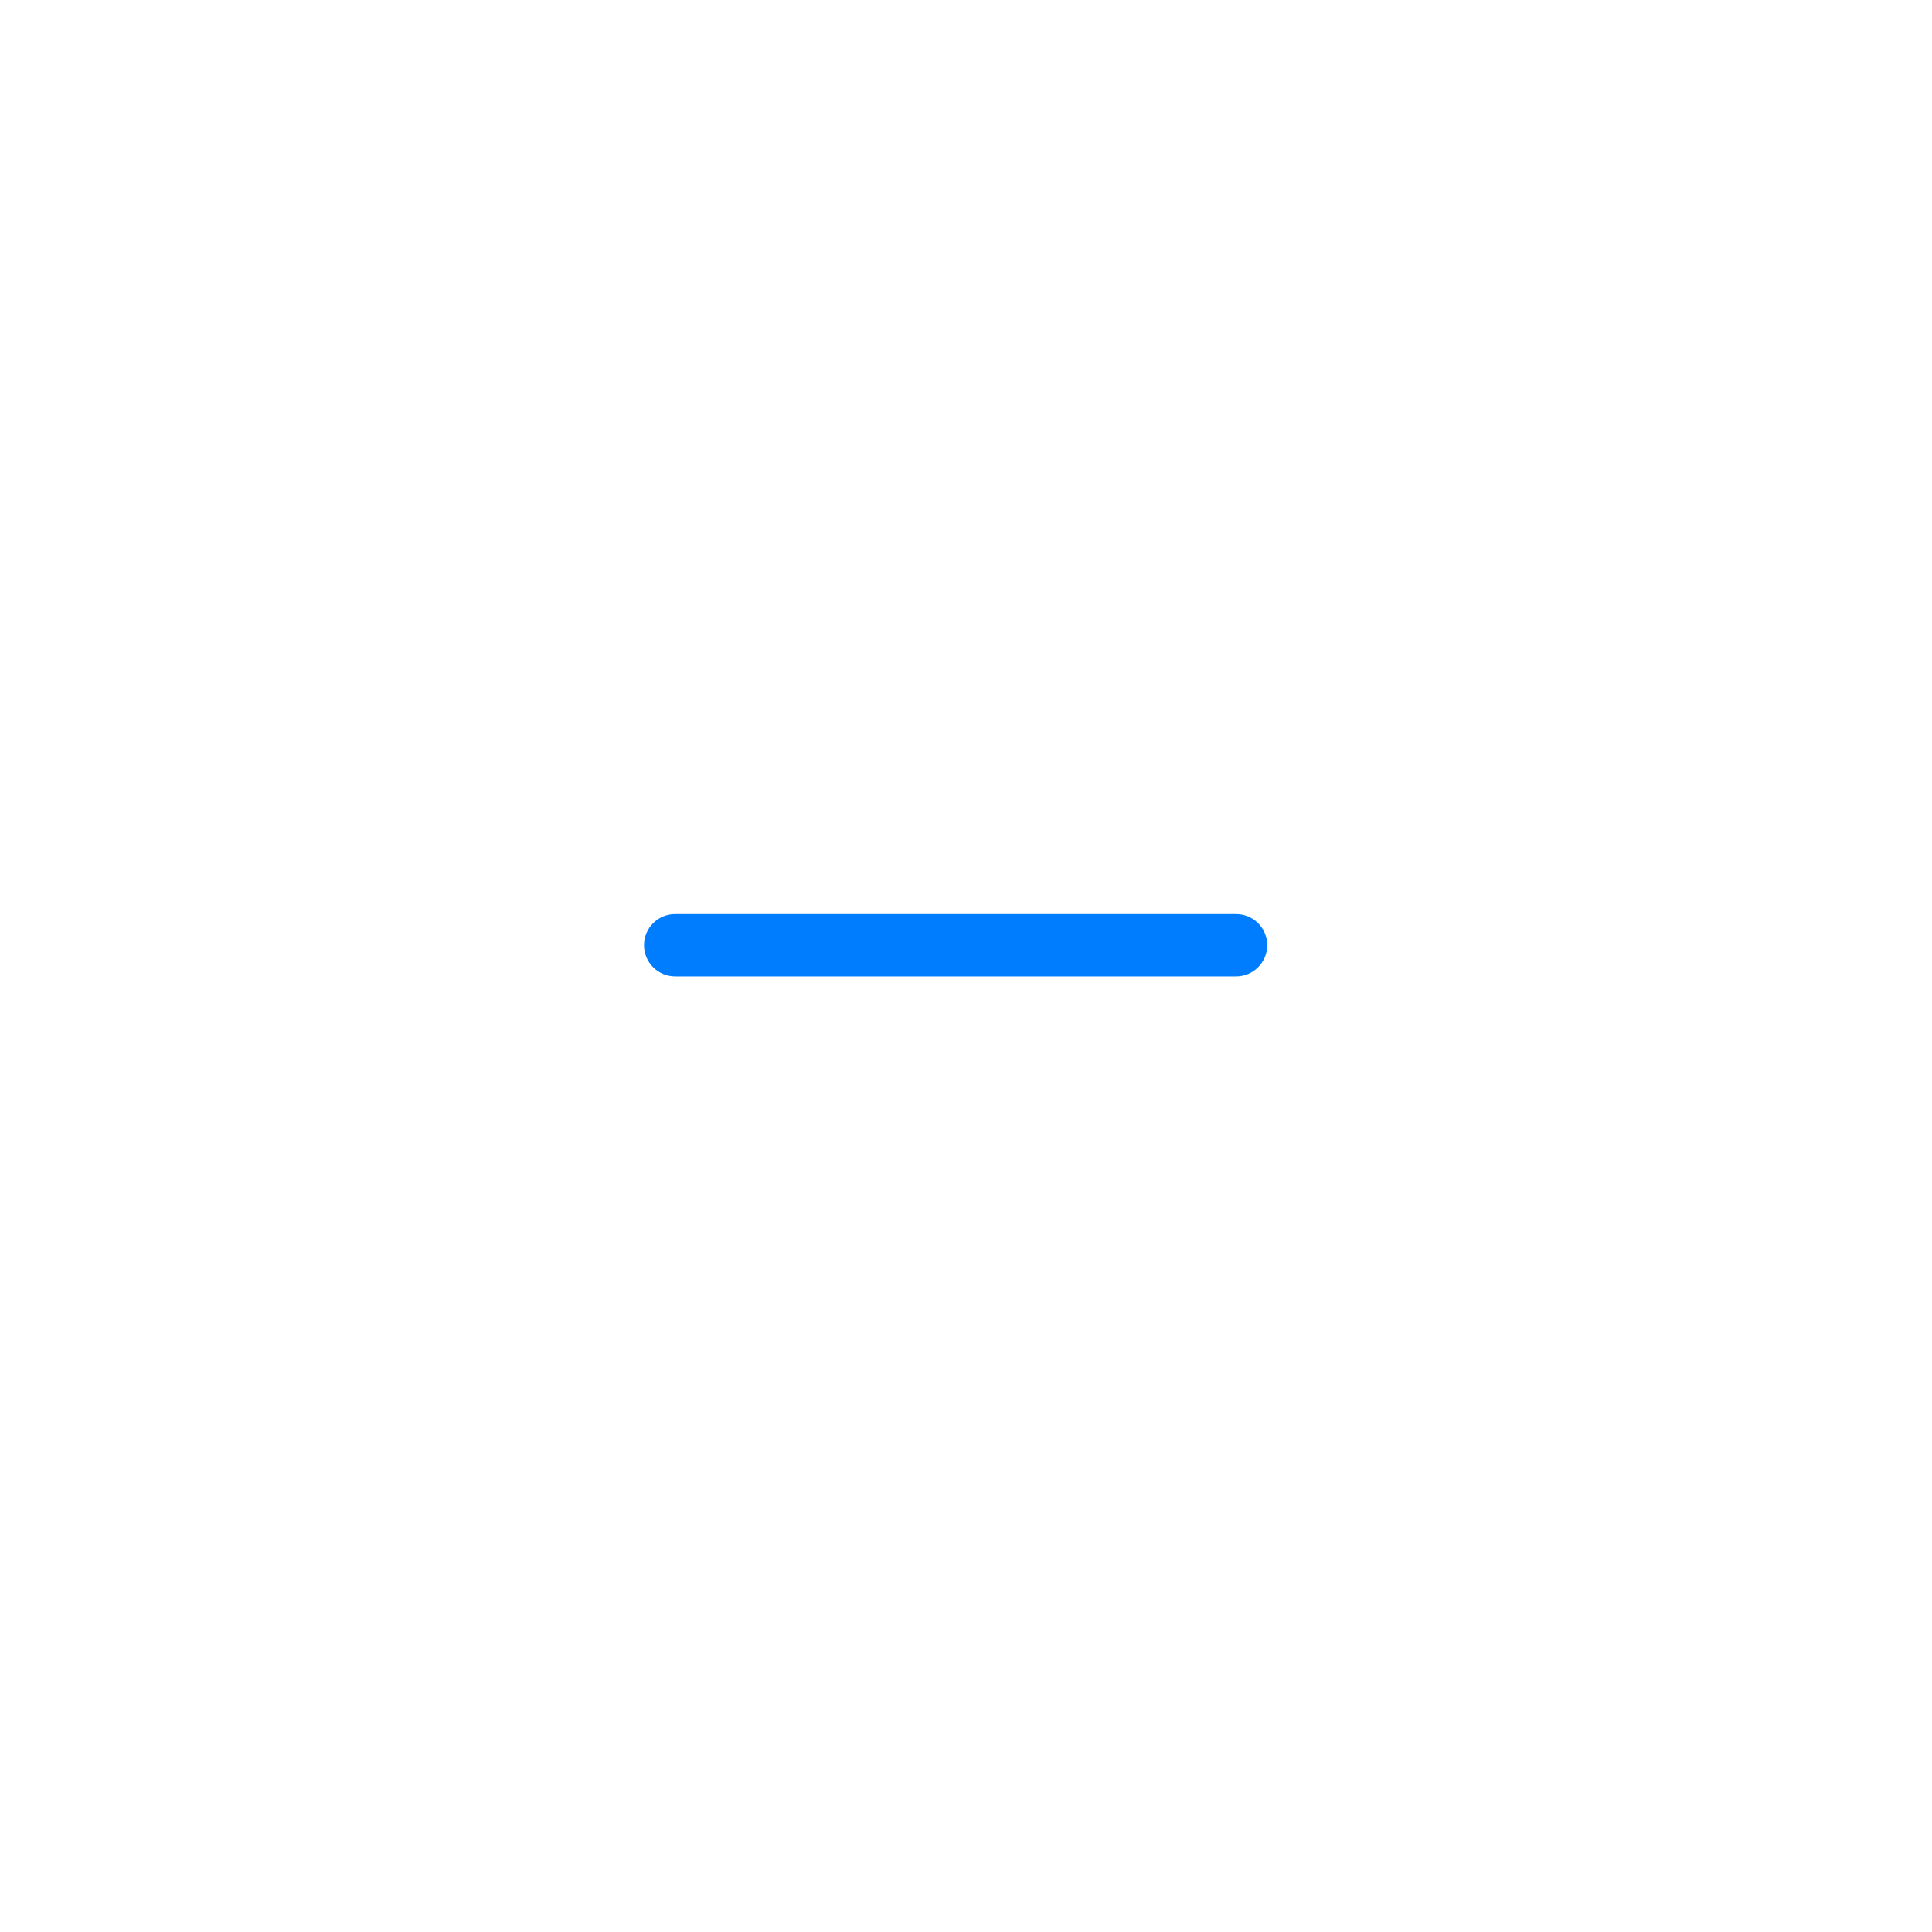
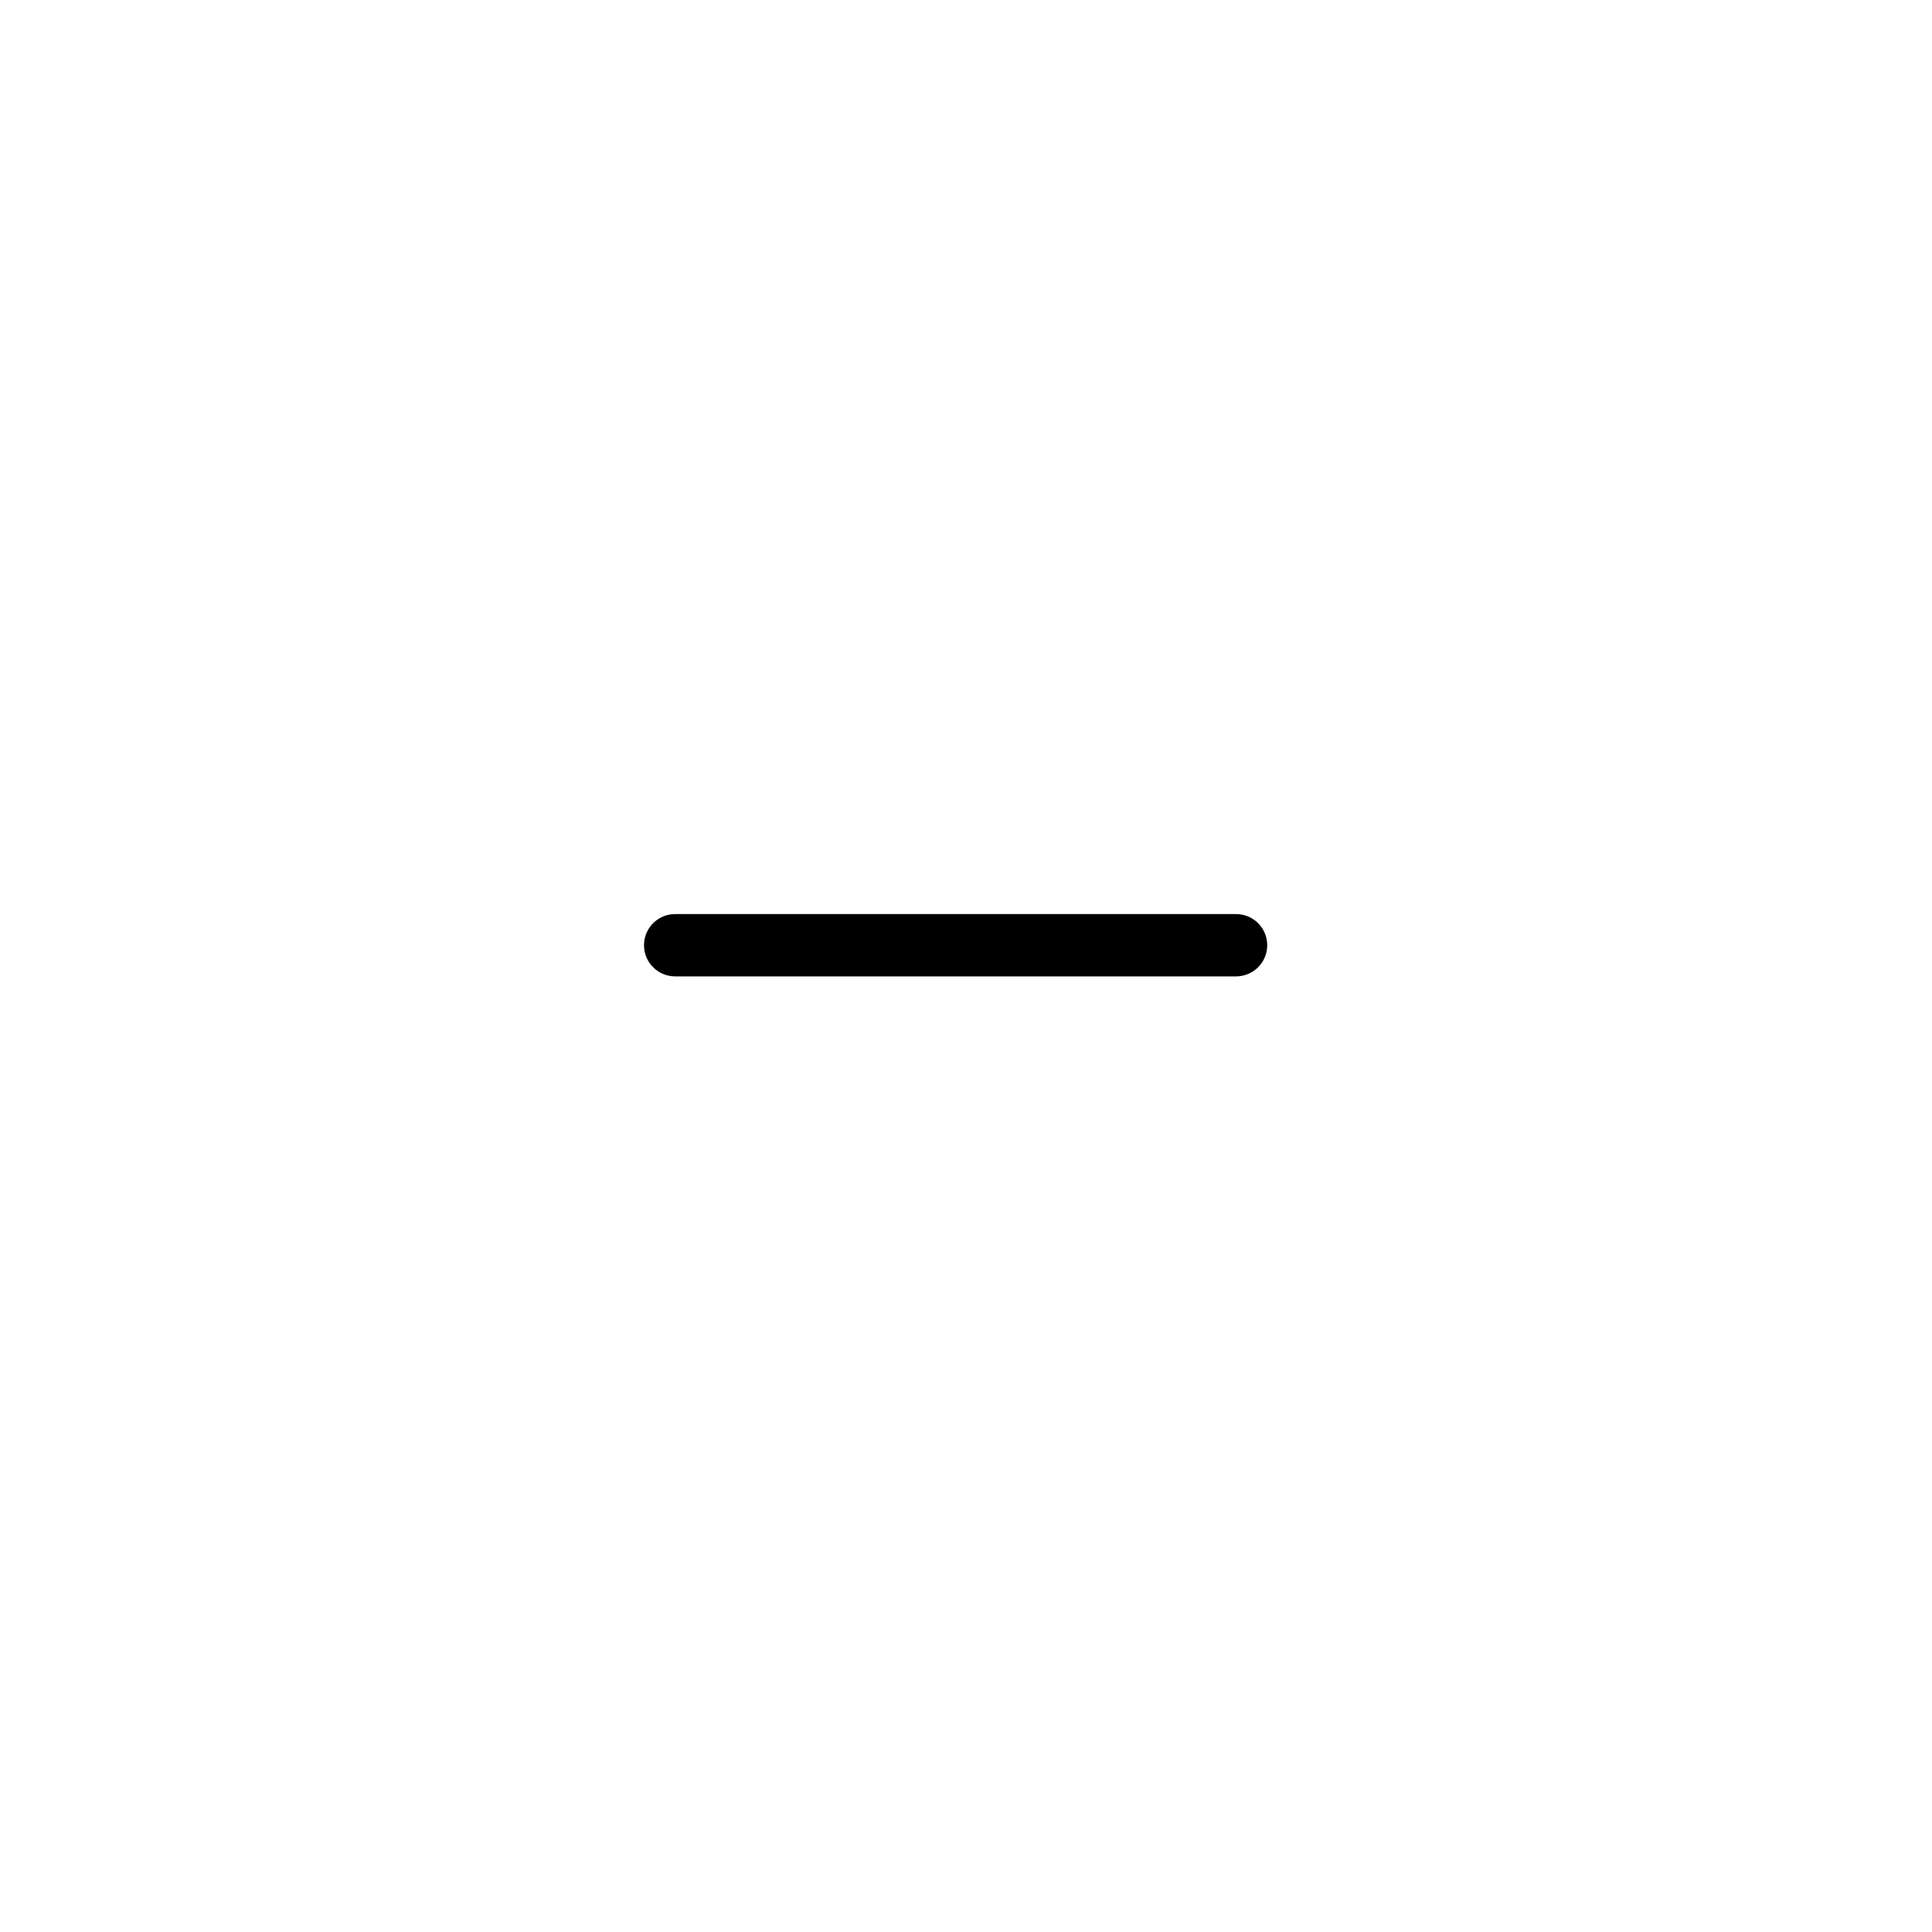
<svg xmlns="http://www.w3.org/2000/svg" width="93px" height="93px" viewBox="0 0 93 93" version="1.1">
  <g id="calculator" stroke="none" stroke-width="1" fill="none" fill-rule="evenodd">
-     <g id="分布式计算器_A端_计算器首页" transform="translate(-355, -510)" fill="#007DFF">
+     <g id="分布式计算器_A端_计算器首页" transform="translate(-355, -510)" fill="#000000">
      <g id="ic_cal_minus" transform="translate(355, 510)">
        <rect id="矩形备份-17" fill-opacity="0" x="0" y="-7.10542736e-15" width="93" height="93" rx="21" />
        <rect id="矩形" x="31" y="44" width="30" height="3" rx="1.5" />
      </g>
    </g>
  </g>
</svg>
